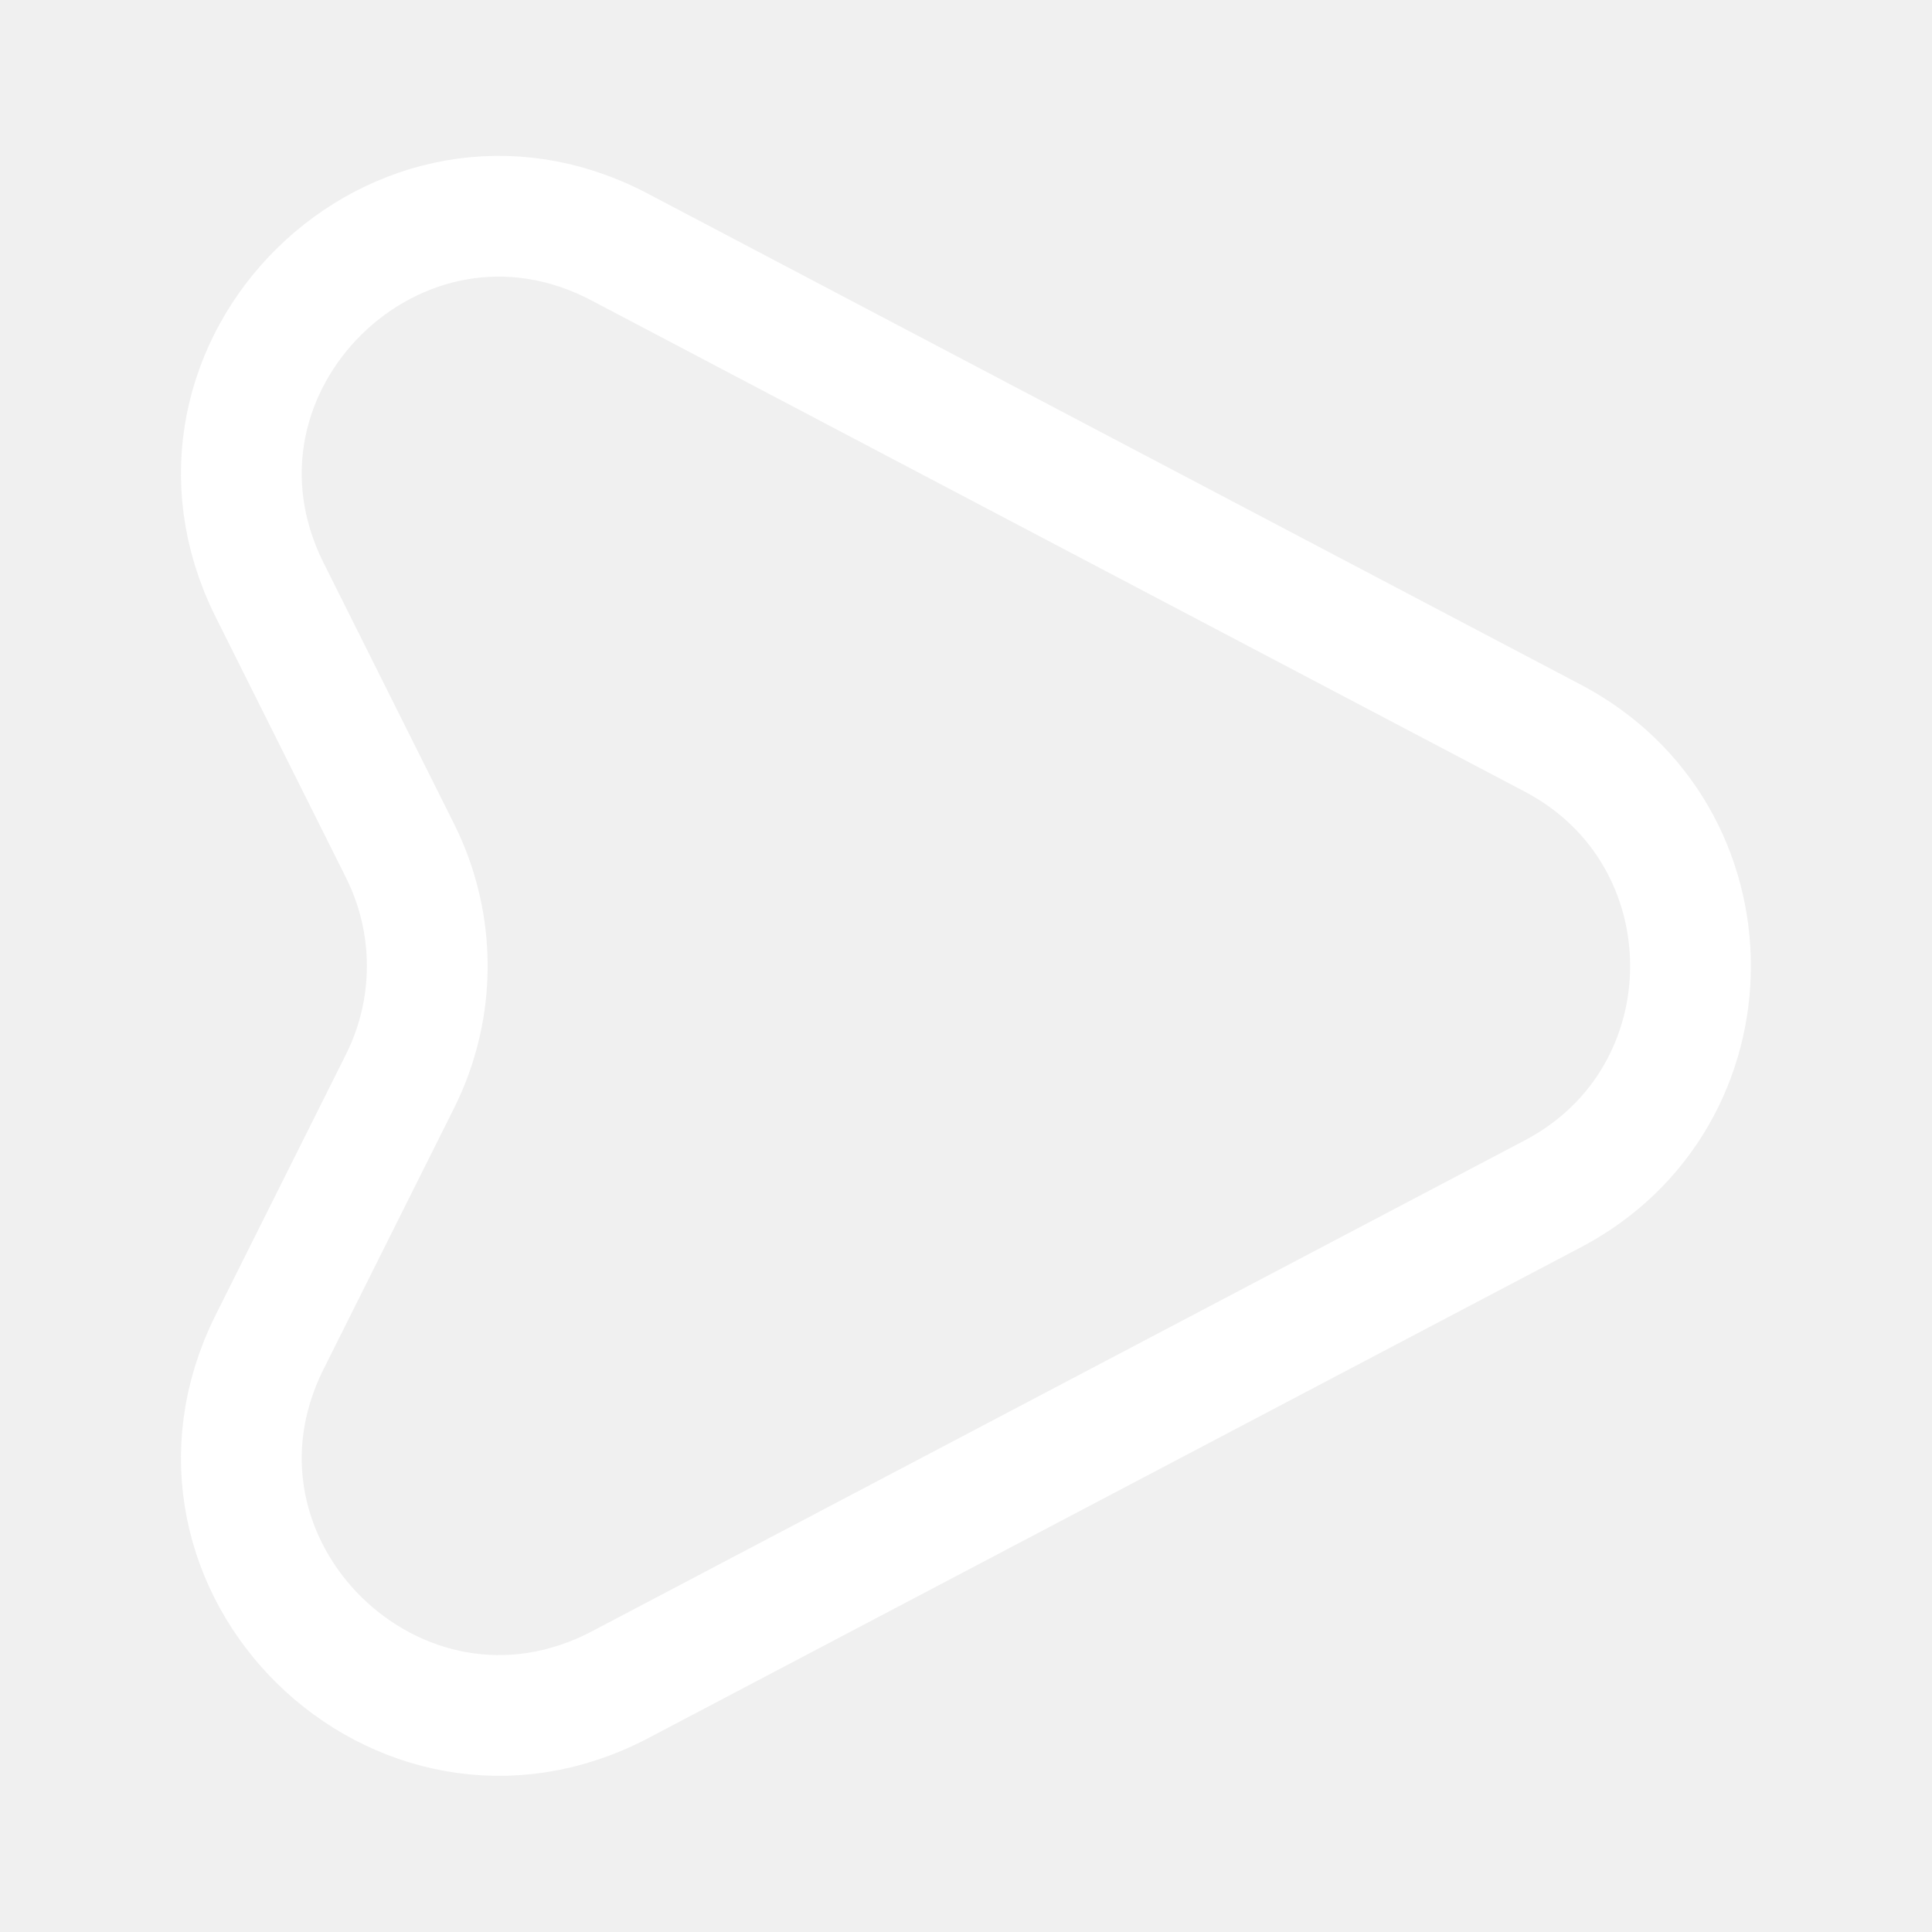
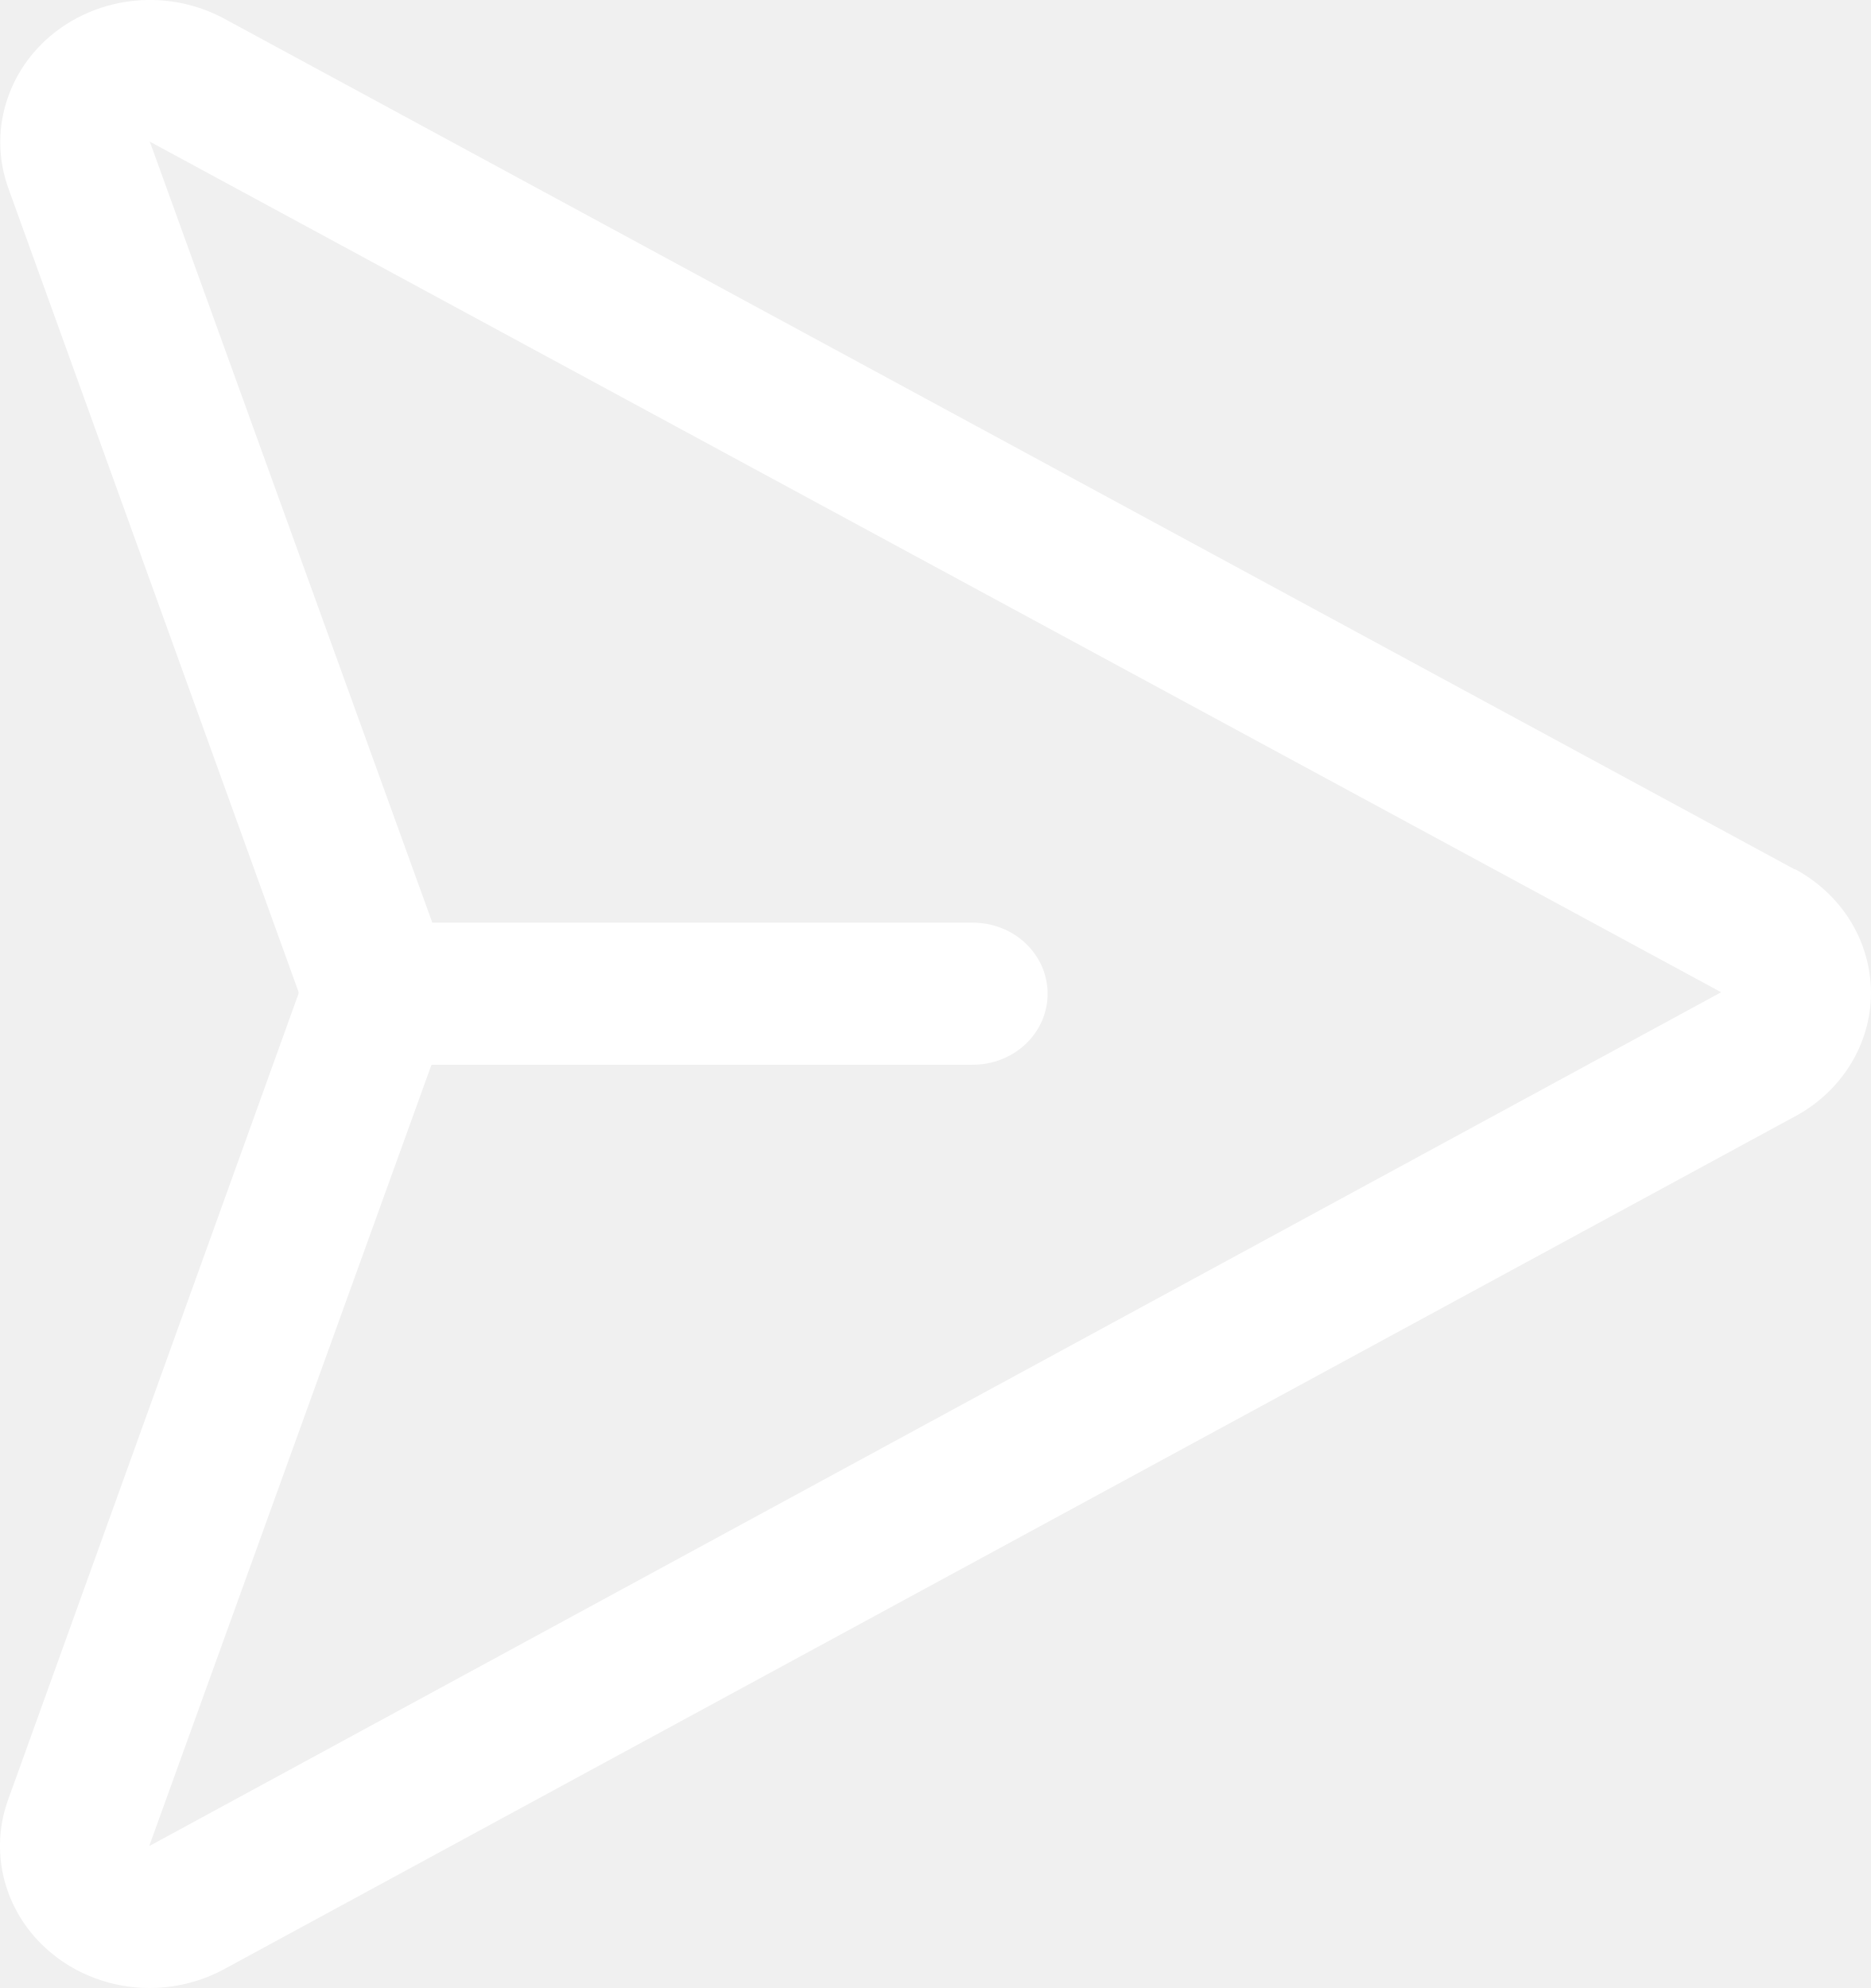
- <svg xmlns="http://www.w3.org/2000/svg" width="24" height="24" viewBox="0 0 24 24" fill="none">
-   <path d="M19.29 9.17L7.7 3.07C4.95 1.62 1.96 4.55 3.35 7.33L4.97 10.57C5.42 11.47 5.42 12.53 4.97 13.43L3.35 16.67C1.96 19.45 4.95 22.37 7.7 20.93L19.29 14.83C21.57 13.63 21.57 10.37 19.29 9.17Z" stroke="white" stroke-width="1.5" stroke-linecap="round" stroke-linejoin="round" />
+ <svg xmlns="http://www.w3.org/2000/svg" width="16" height="17" viewBox="0 0 16 17" fill="none">
+   <path d="M15.349 7.435L1.909 0.155C1.682 0.035 1.422 -0.018 1.164 0.005C0.905 0.028 0.66 0.125 0.461 0.283C0.261 0.442 0.118 0.654 0.049 0.891C-0.021 1.129 -0.012 1.381 0.073 1.614L2.553 8.482C2.553 8.484 2.553 8.487 2.553 8.489C2.553 8.492 2.553 8.494 2.553 8.497L0.073 15.38C0.005 15.563 -0.016 15.759 0.012 15.952C0.04 16.144 0.116 16.327 0.234 16.486C0.353 16.645 0.509 16.774 0.691 16.864C0.873 16.953 1.074 17 1.279 17C1.501 17 1.719 16.945 1.913 16.841L15.346 9.549C15.544 9.444 15.709 9.29 15.824 9.104C15.939 8.918 16 8.707 16 8.491C16 8.276 15.94 8.064 15.826 7.878C15.712 7.692 15.547 7.538 15.35 7.432L15.349 7.435ZM1.279 15.785V15.778L3.69 9.105H8.319C8.489 9.105 8.652 9.041 8.772 8.927C8.892 8.813 8.959 8.659 8.959 8.498C8.959 8.336 8.892 8.182 8.772 8.068C8.652 7.954 8.489 7.89 8.319 7.89H3.697L1.284 1.219L1.279 1.21L14.719 8.485L1.279 15.785Z" fill="white" />
</svg>
